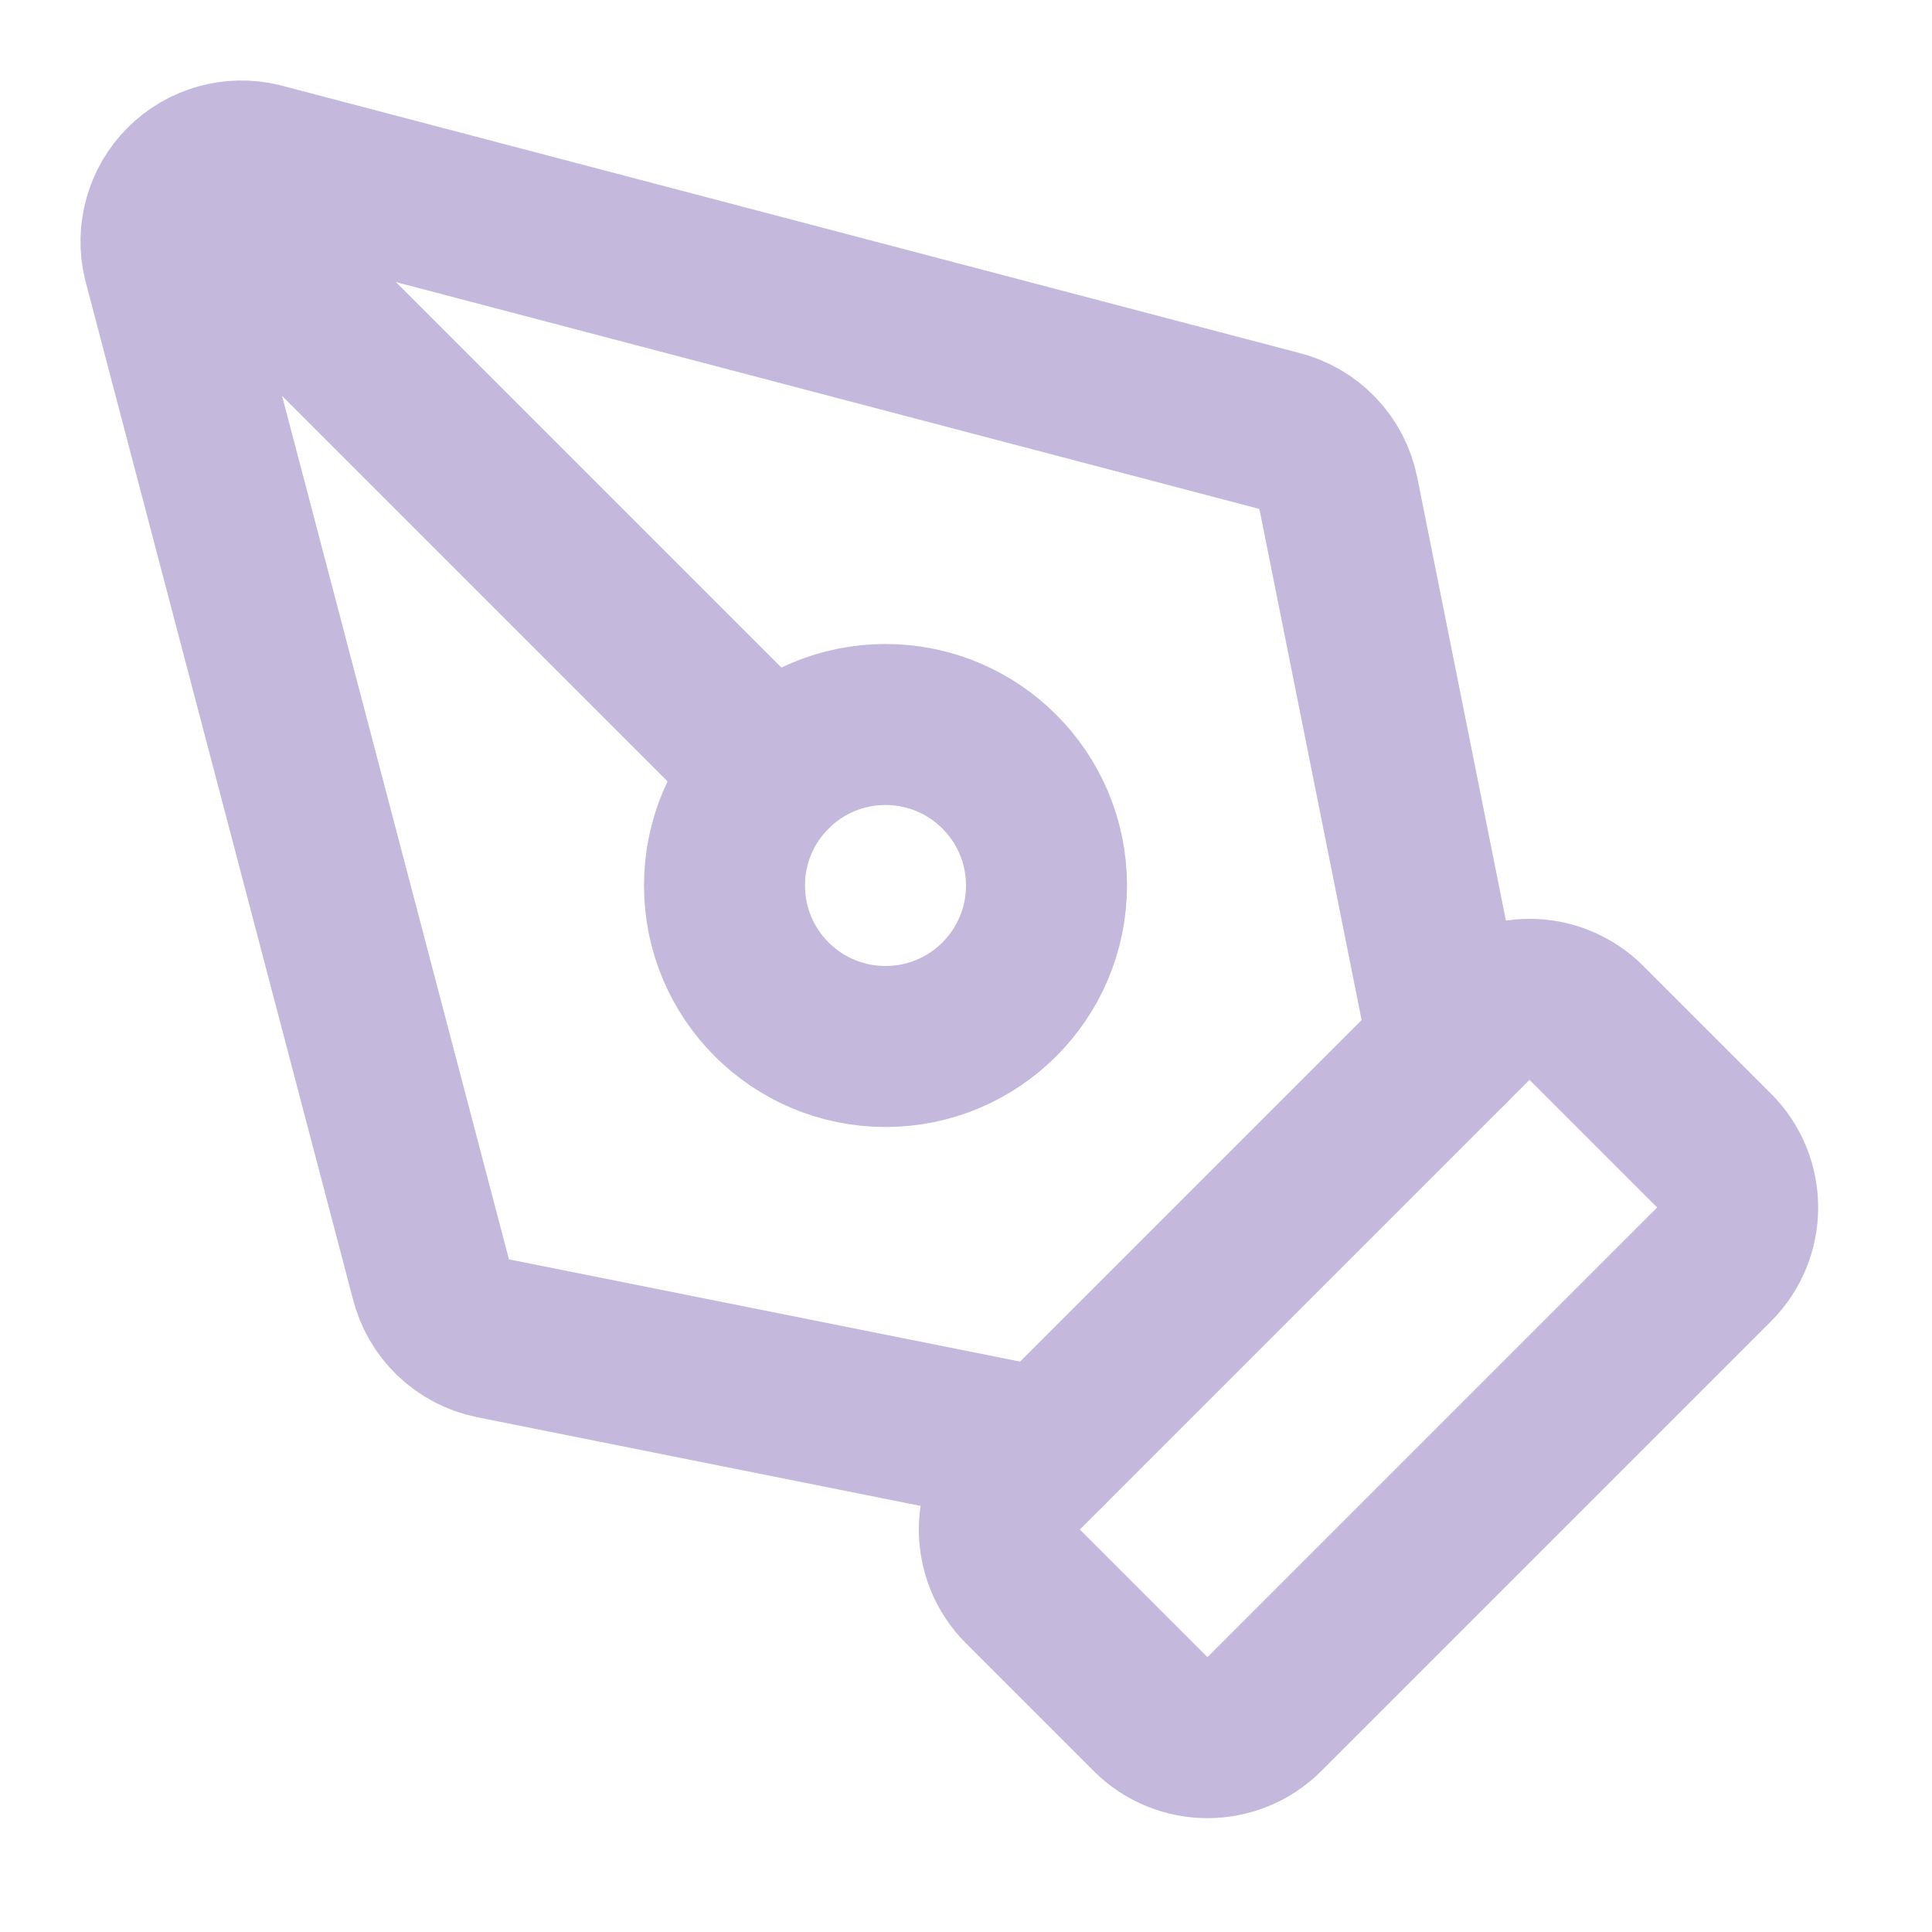
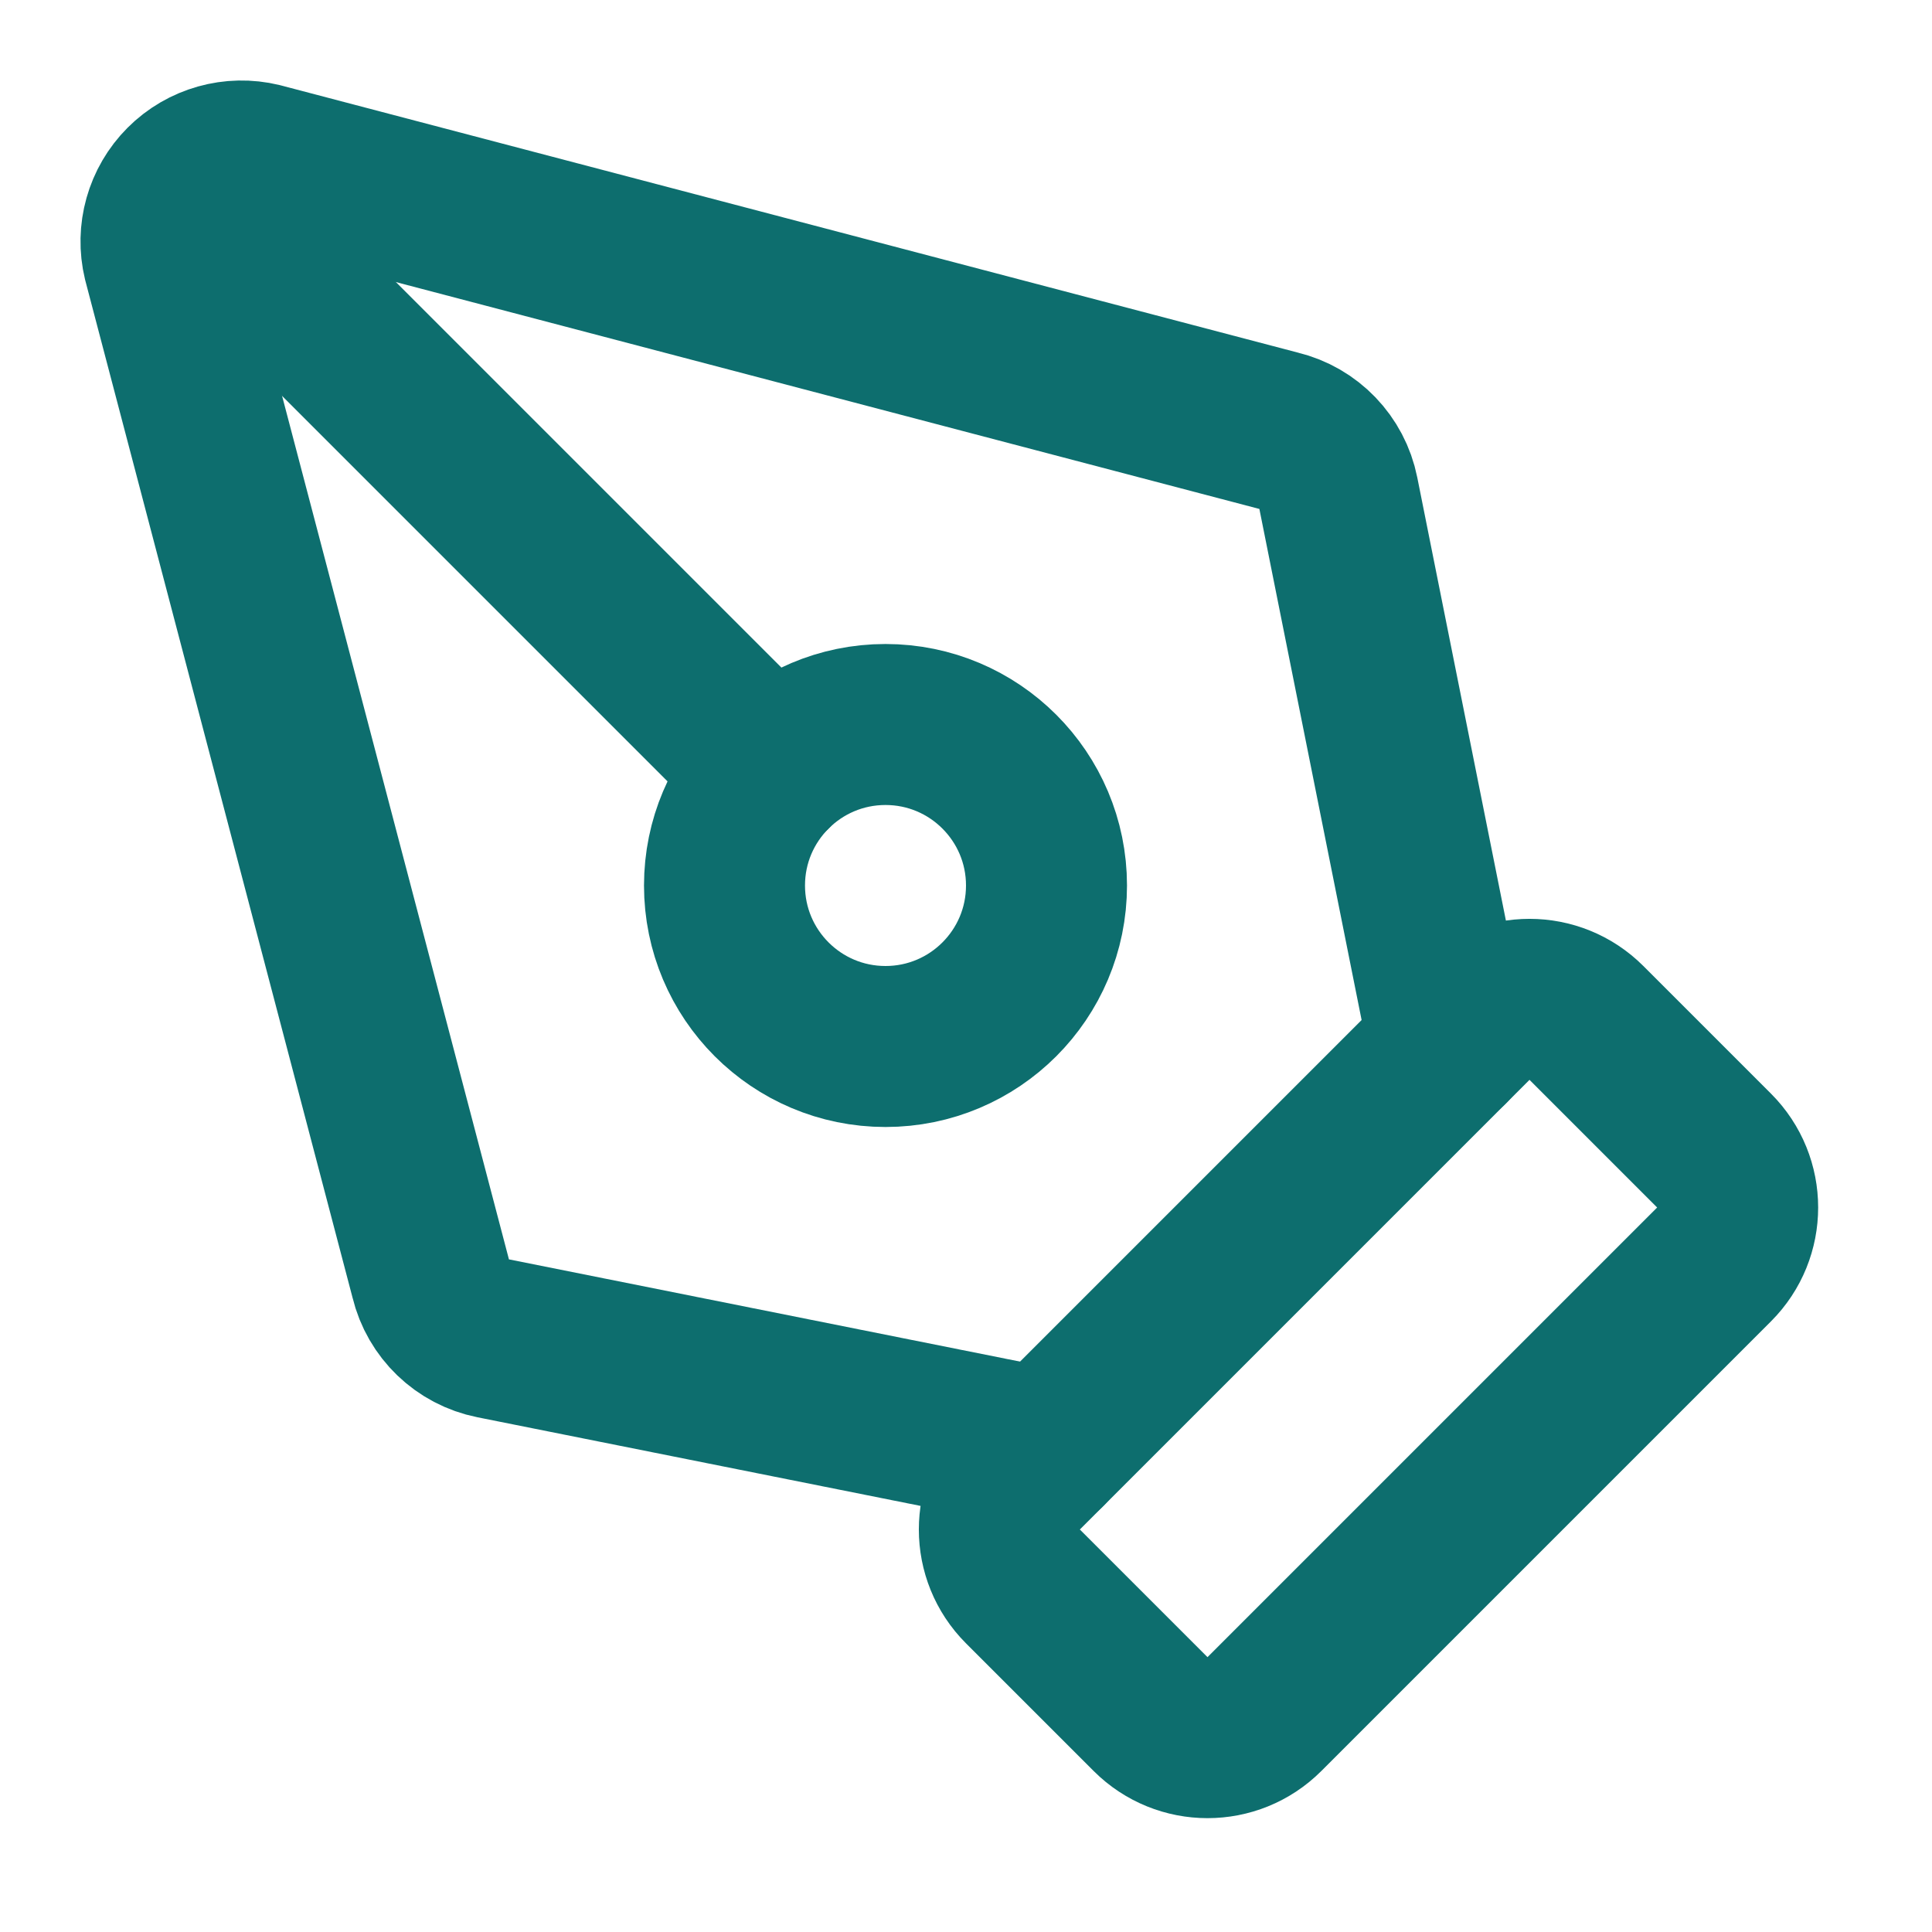
- <svg xmlns="http://www.w3.org/2000/svg" width="24" height="24" viewBox="0 0 24 24" fill="none" stroke="#c4b8dc" stroke-width="2" stroke-linecap="round" stroke-linejoin="round">
+ <svg xmlns="http://www.w3.org/2000/svg" width="24" height="24" viewBox="0 0 24 24" fill="none" stroke="#0D6E6E" stroke-width="2" stroke-linecap="round" stroke-linejoin="round">
  <path d="M15.707 21.293a1 1 0 0 1-1.414 0l-1.586-1.586a1 1 0 0 1 0-1.414l5.586-5.586a1 1 0 0 1 1.414 0l1.586 1.586a1 1 0 0 1 0 1.414z" />
  <path d="m18 13-1.375-6.874a1 1 0 0 0-.746-.776L3.235 2.028a1 1 0 0 0-1.207 1.207L5.35 15.879a1 1 0 0 0 .776.746L13 18" />
  <path d="m2.3 2.3 7.286 7.286" />
  <circle cx="11" cy="11" r="2" />
</svg>
